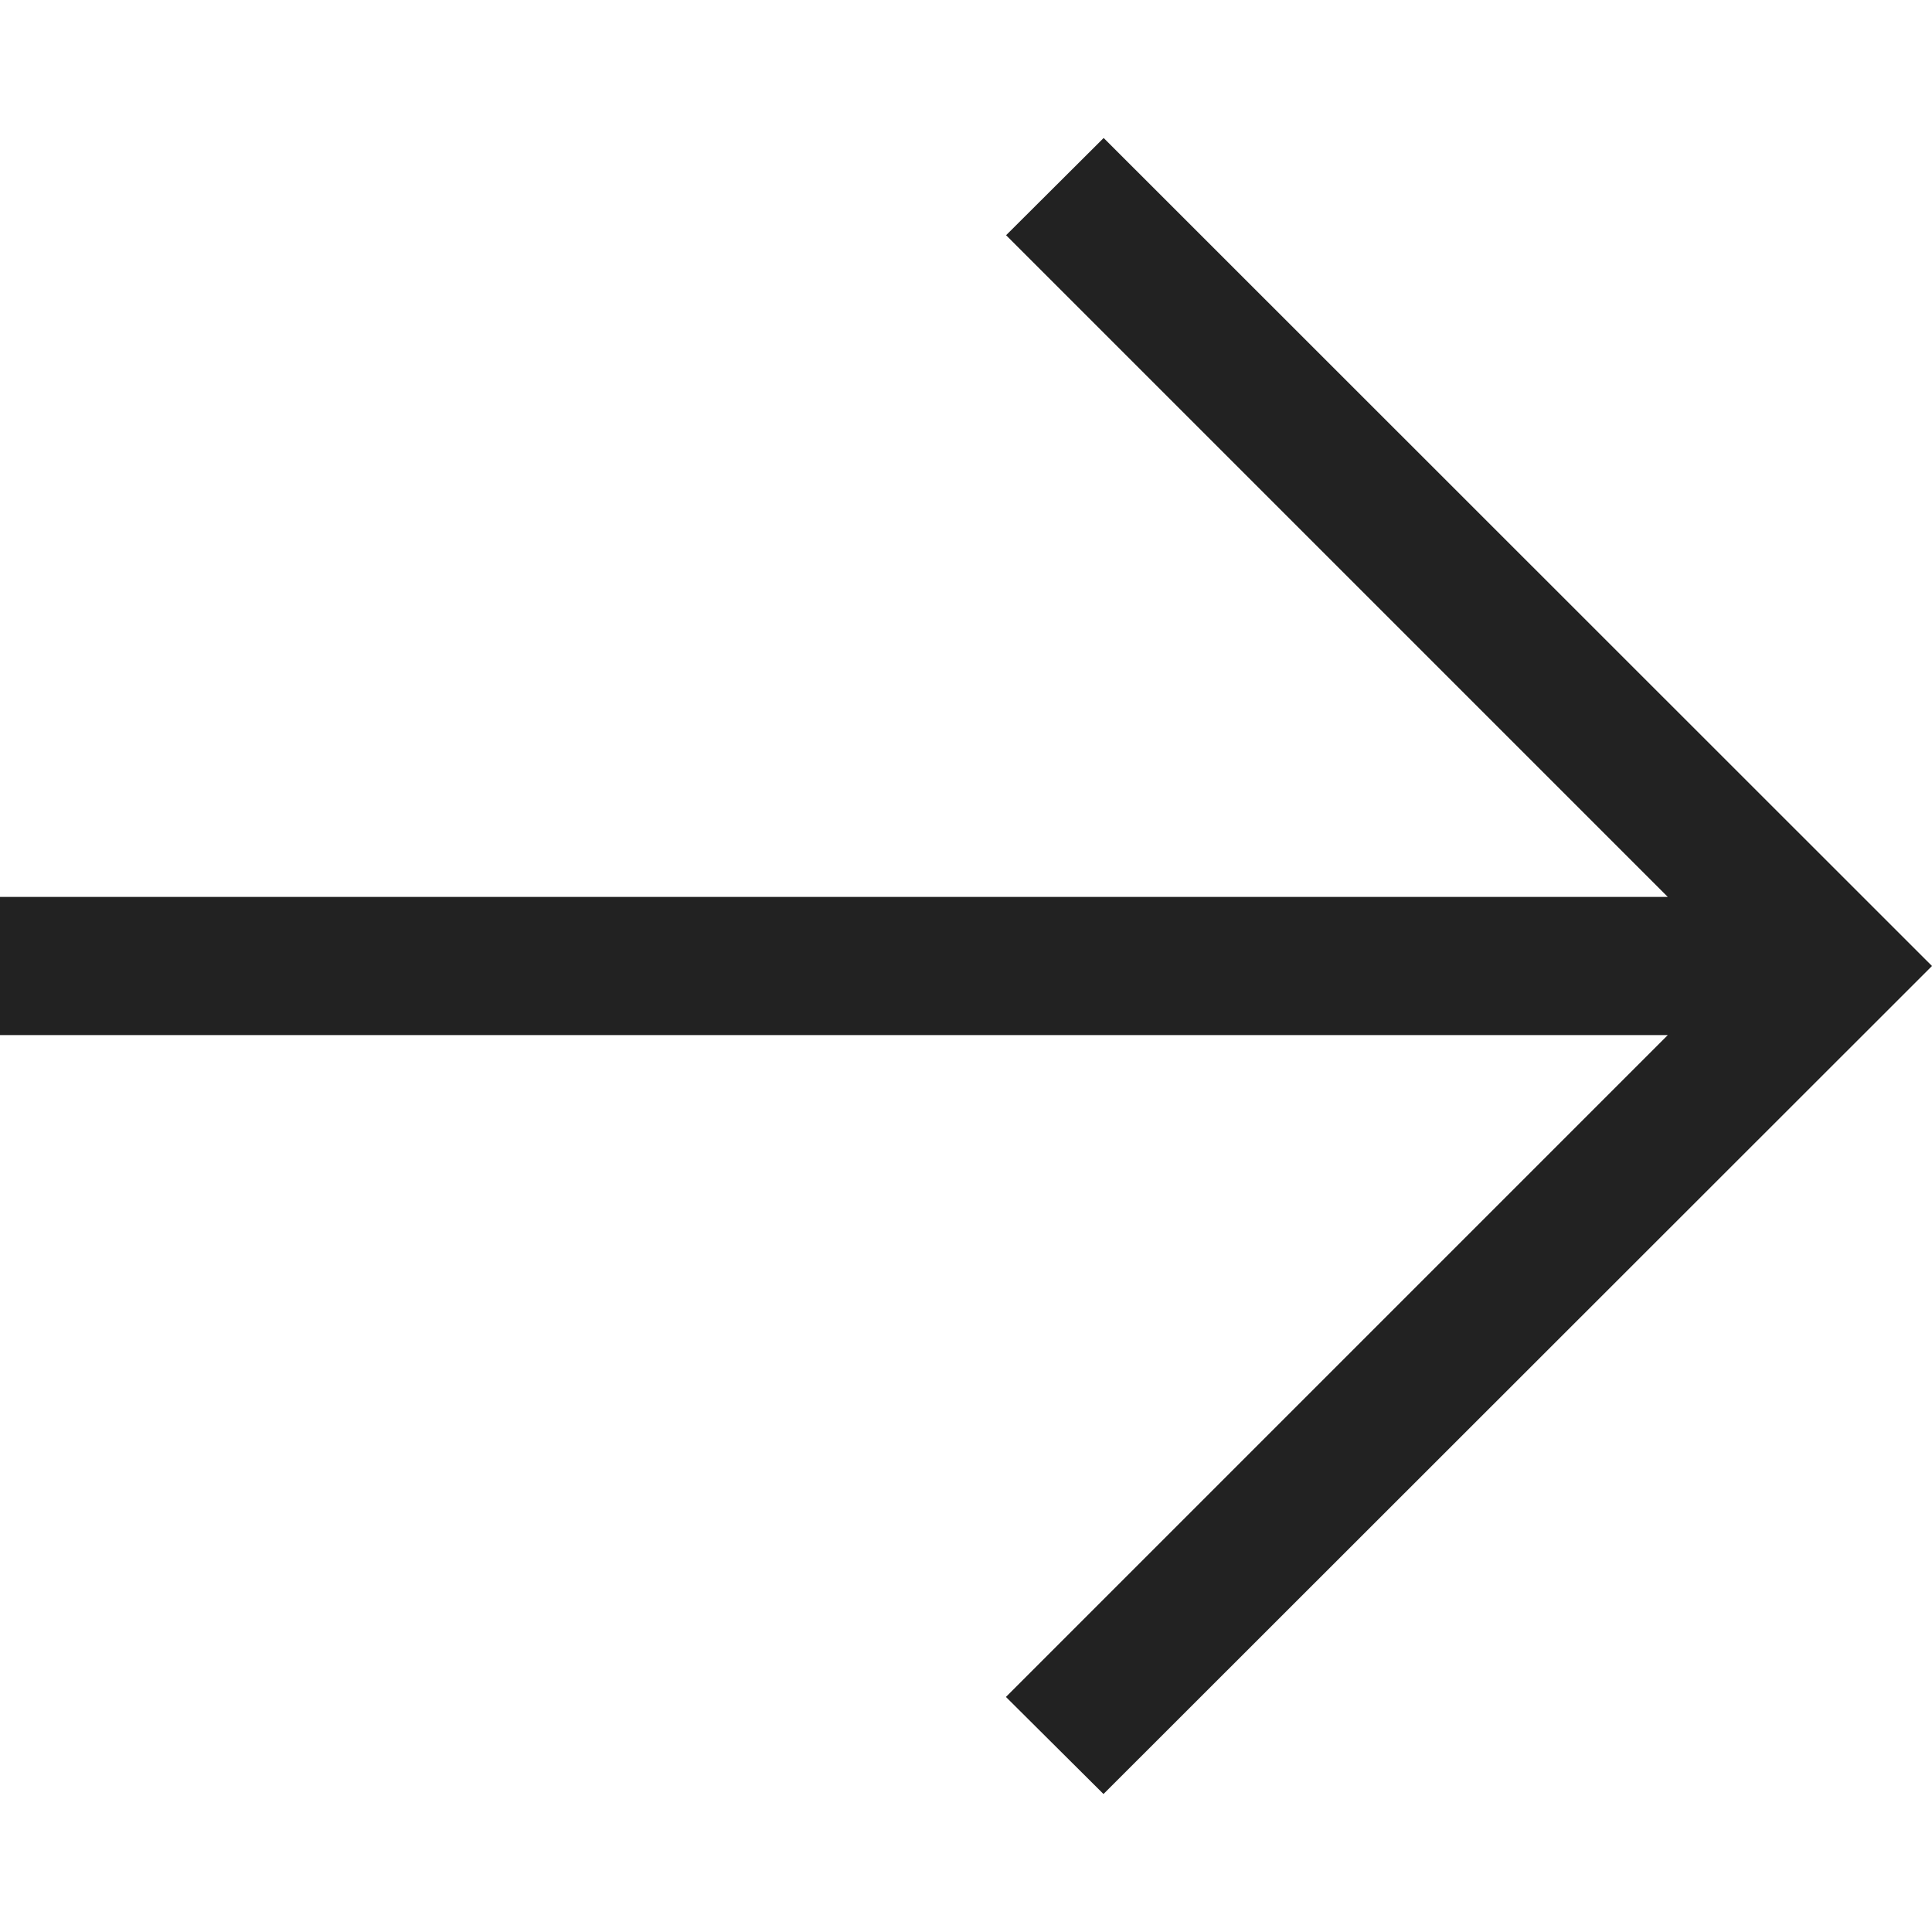
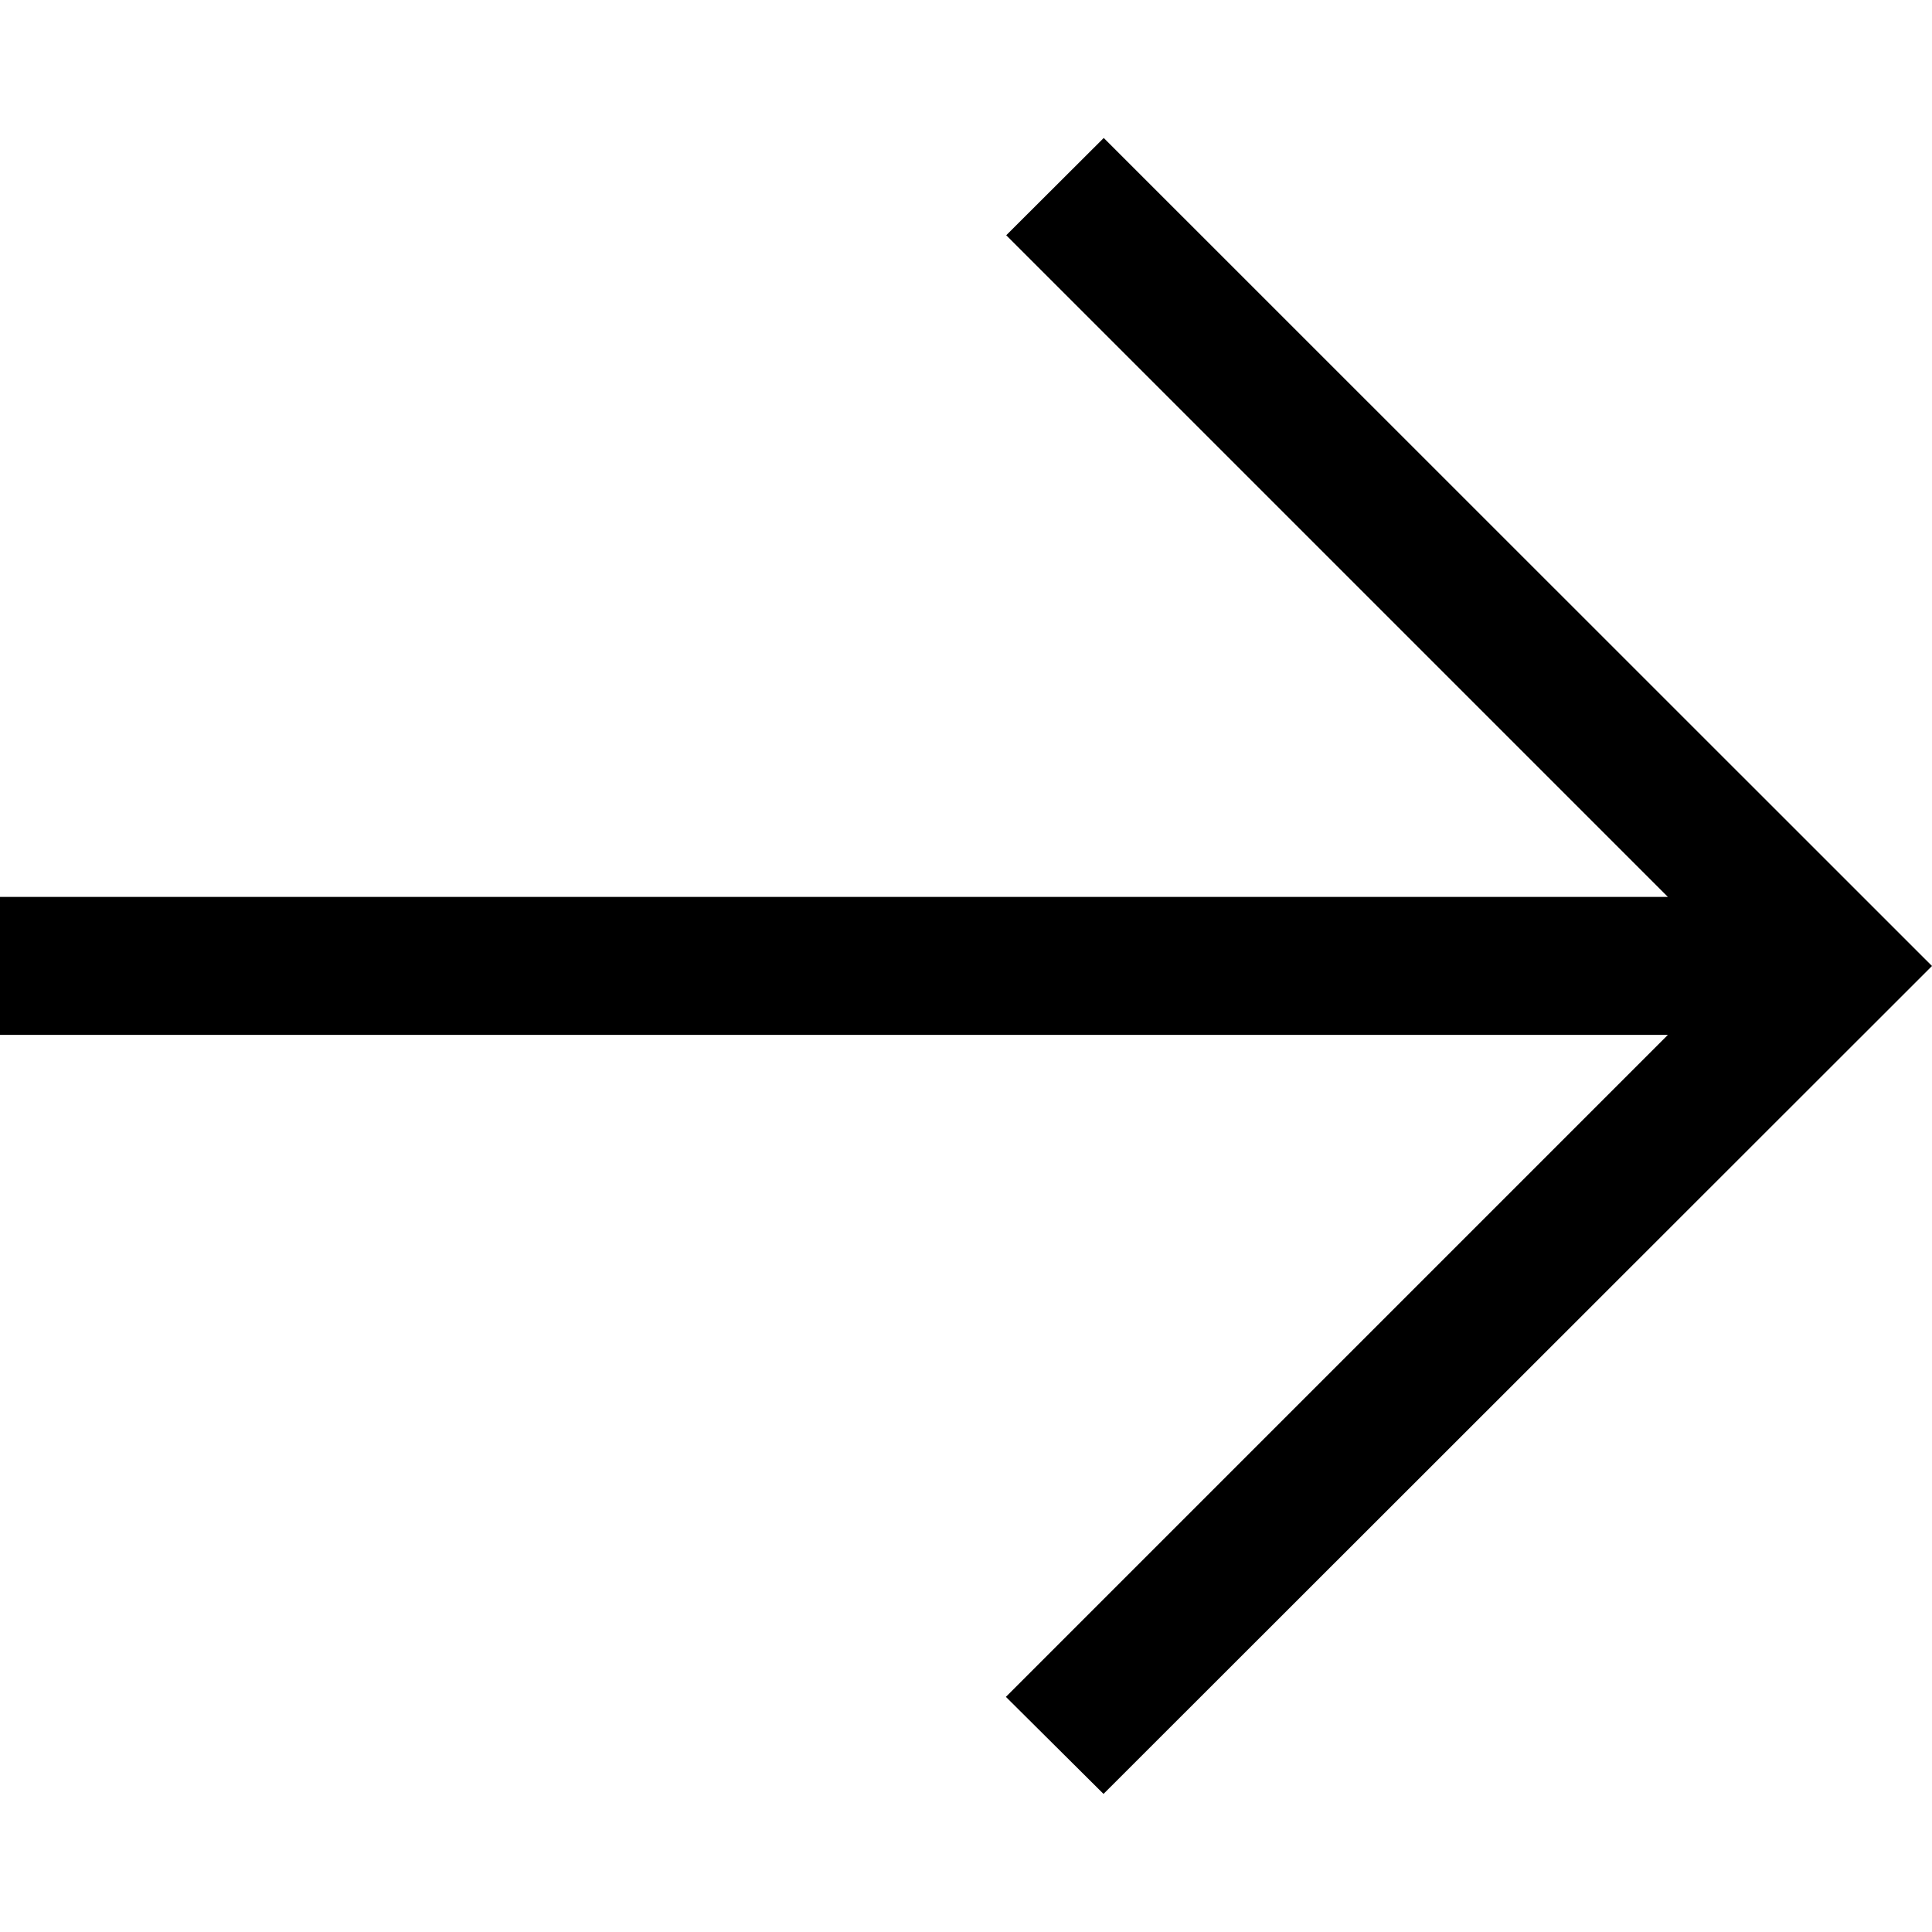
- <svg xmlns="http://www.w3.org/2000/svg" width="12" height="12" viewBox="0 0 12 12" fill="none">
-   <path d="M6.854 11.143L12 6L6.855 0.857L6.249 1.461L10.359 5.571L0 5.571V6.429L10.359 6.429L6.248 10.54L6.854 11.143Z" fill="#222222" />
+ <svg xmlns="http://www.w3.org/2000/svg" version="1.1" width="17" height="17" viewBox="0 0 17 17">
+   <path d="M9.709 15.786l7.291-7.286-7.288-7.286-0.858 0.856 5.822 5.822h-14.676v1.214h14.676l-5.825 5.825 0.859 0.854z" />
</svg>
